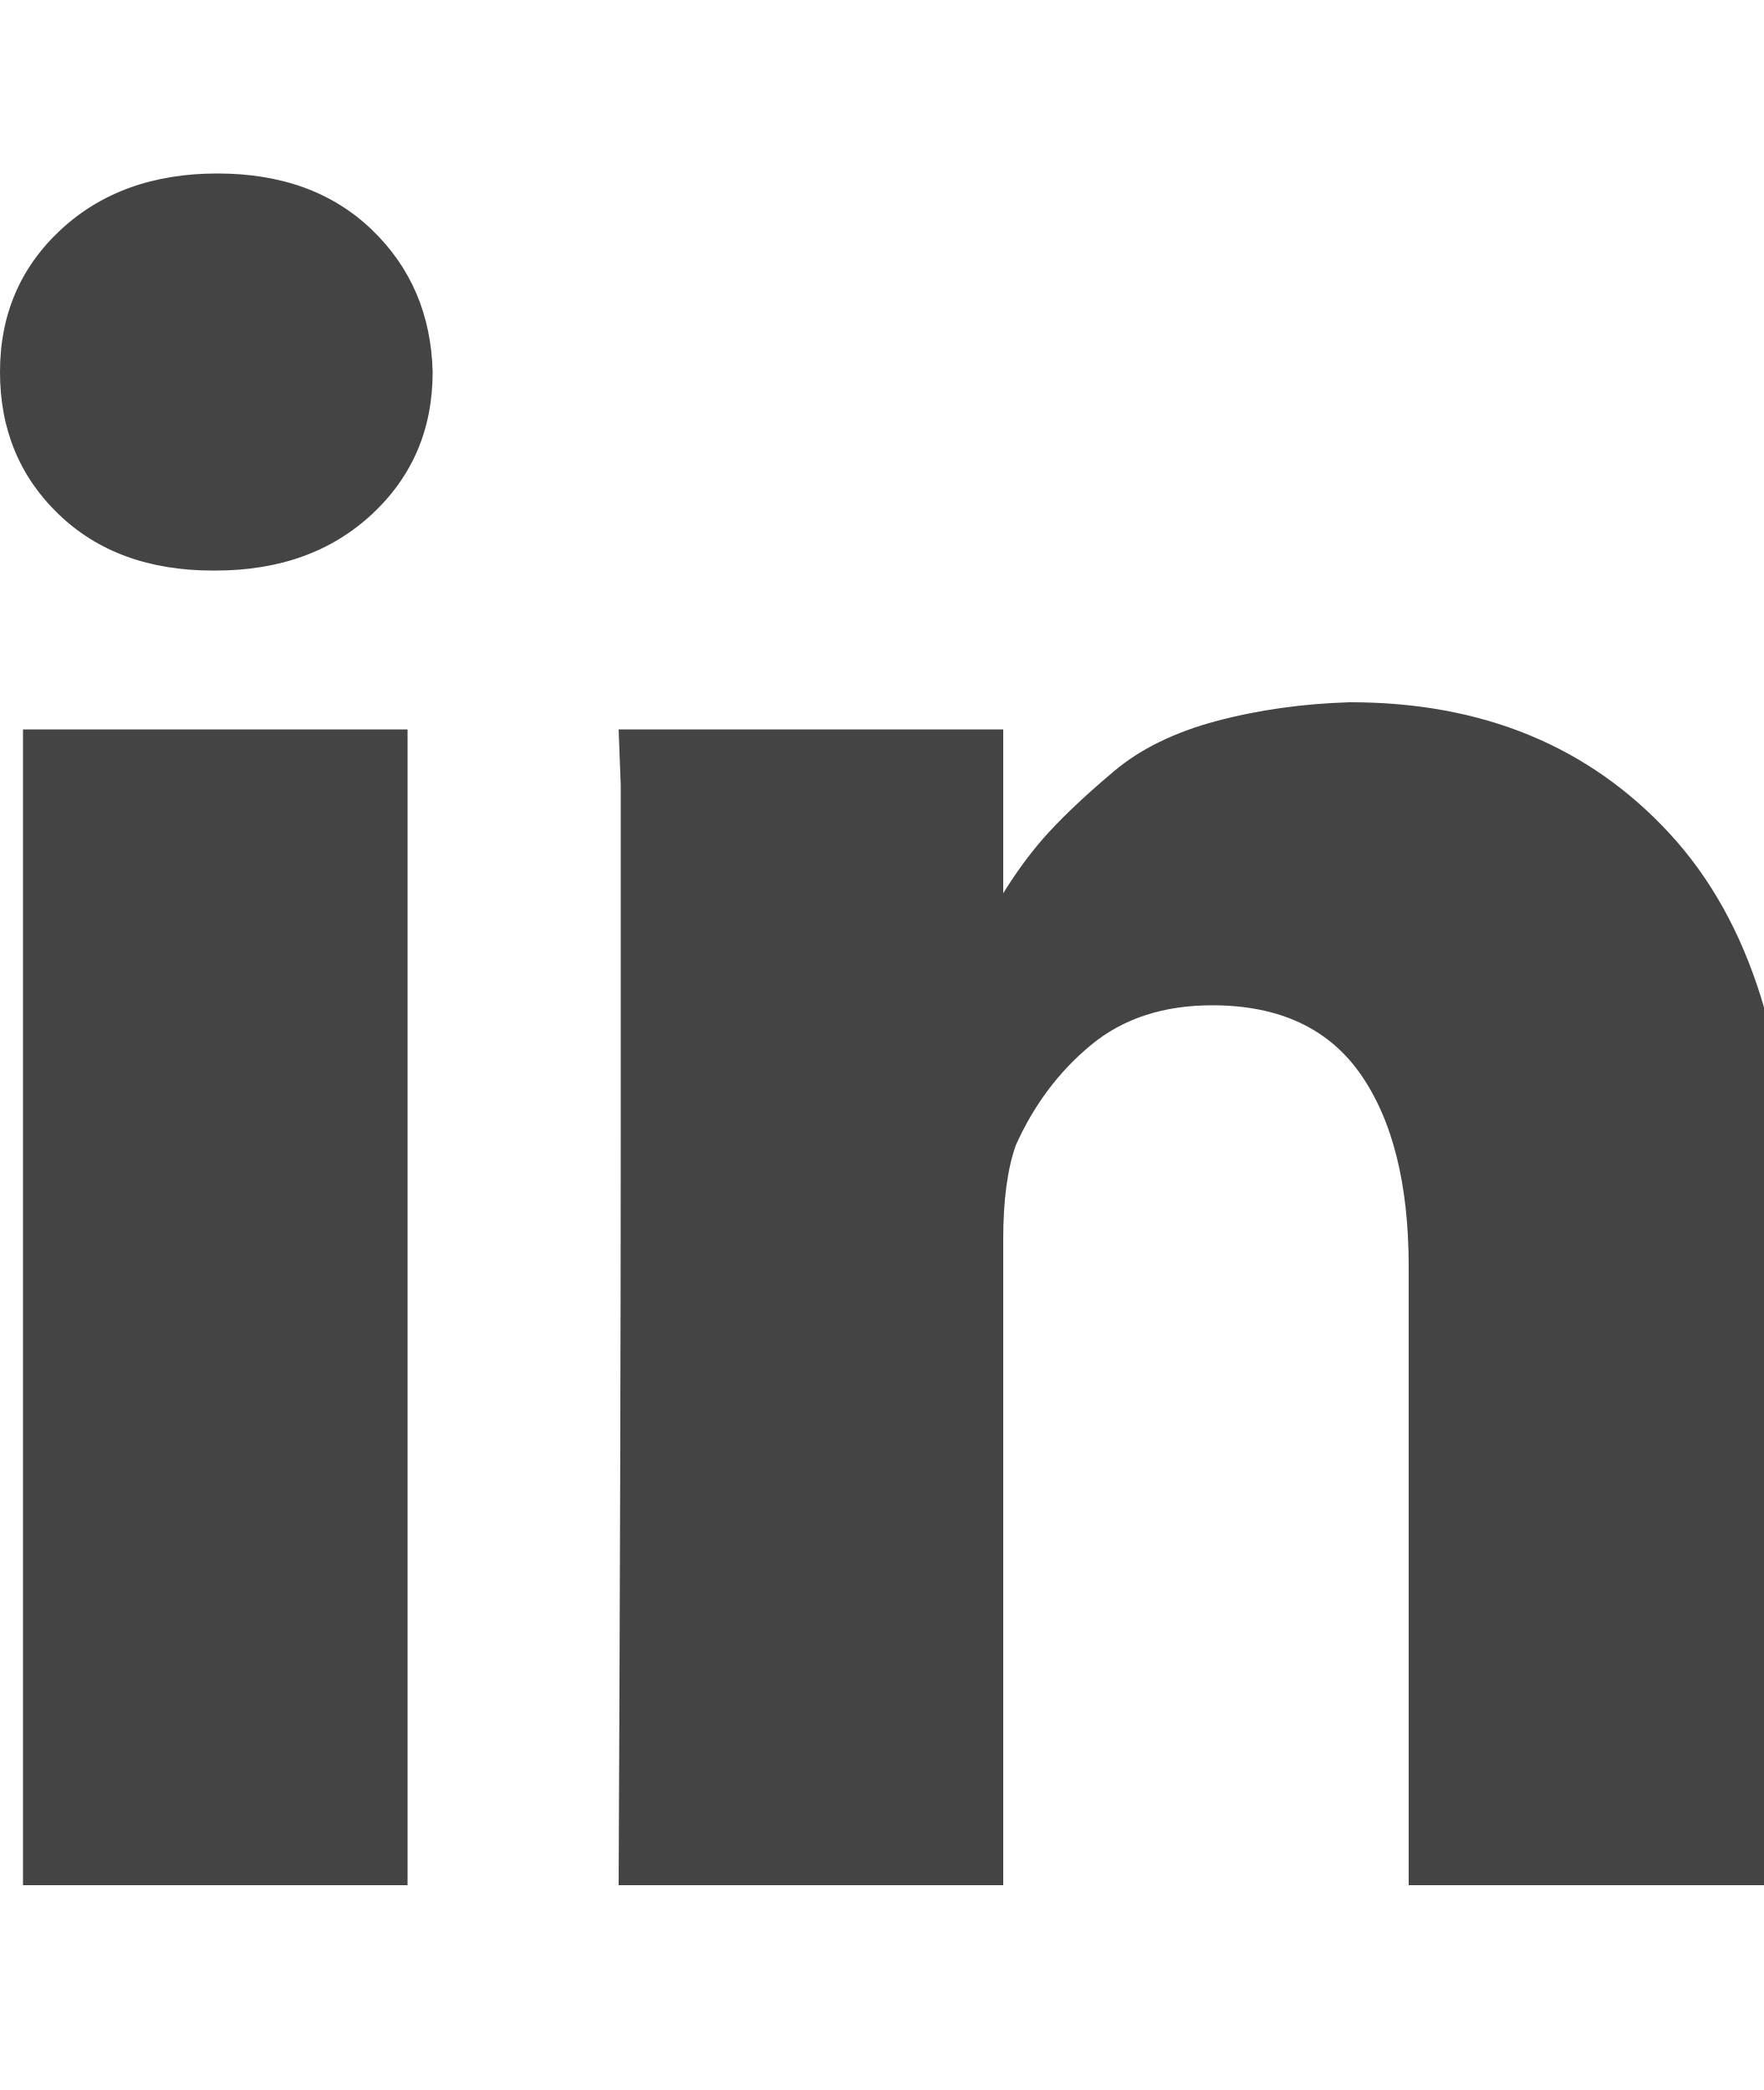
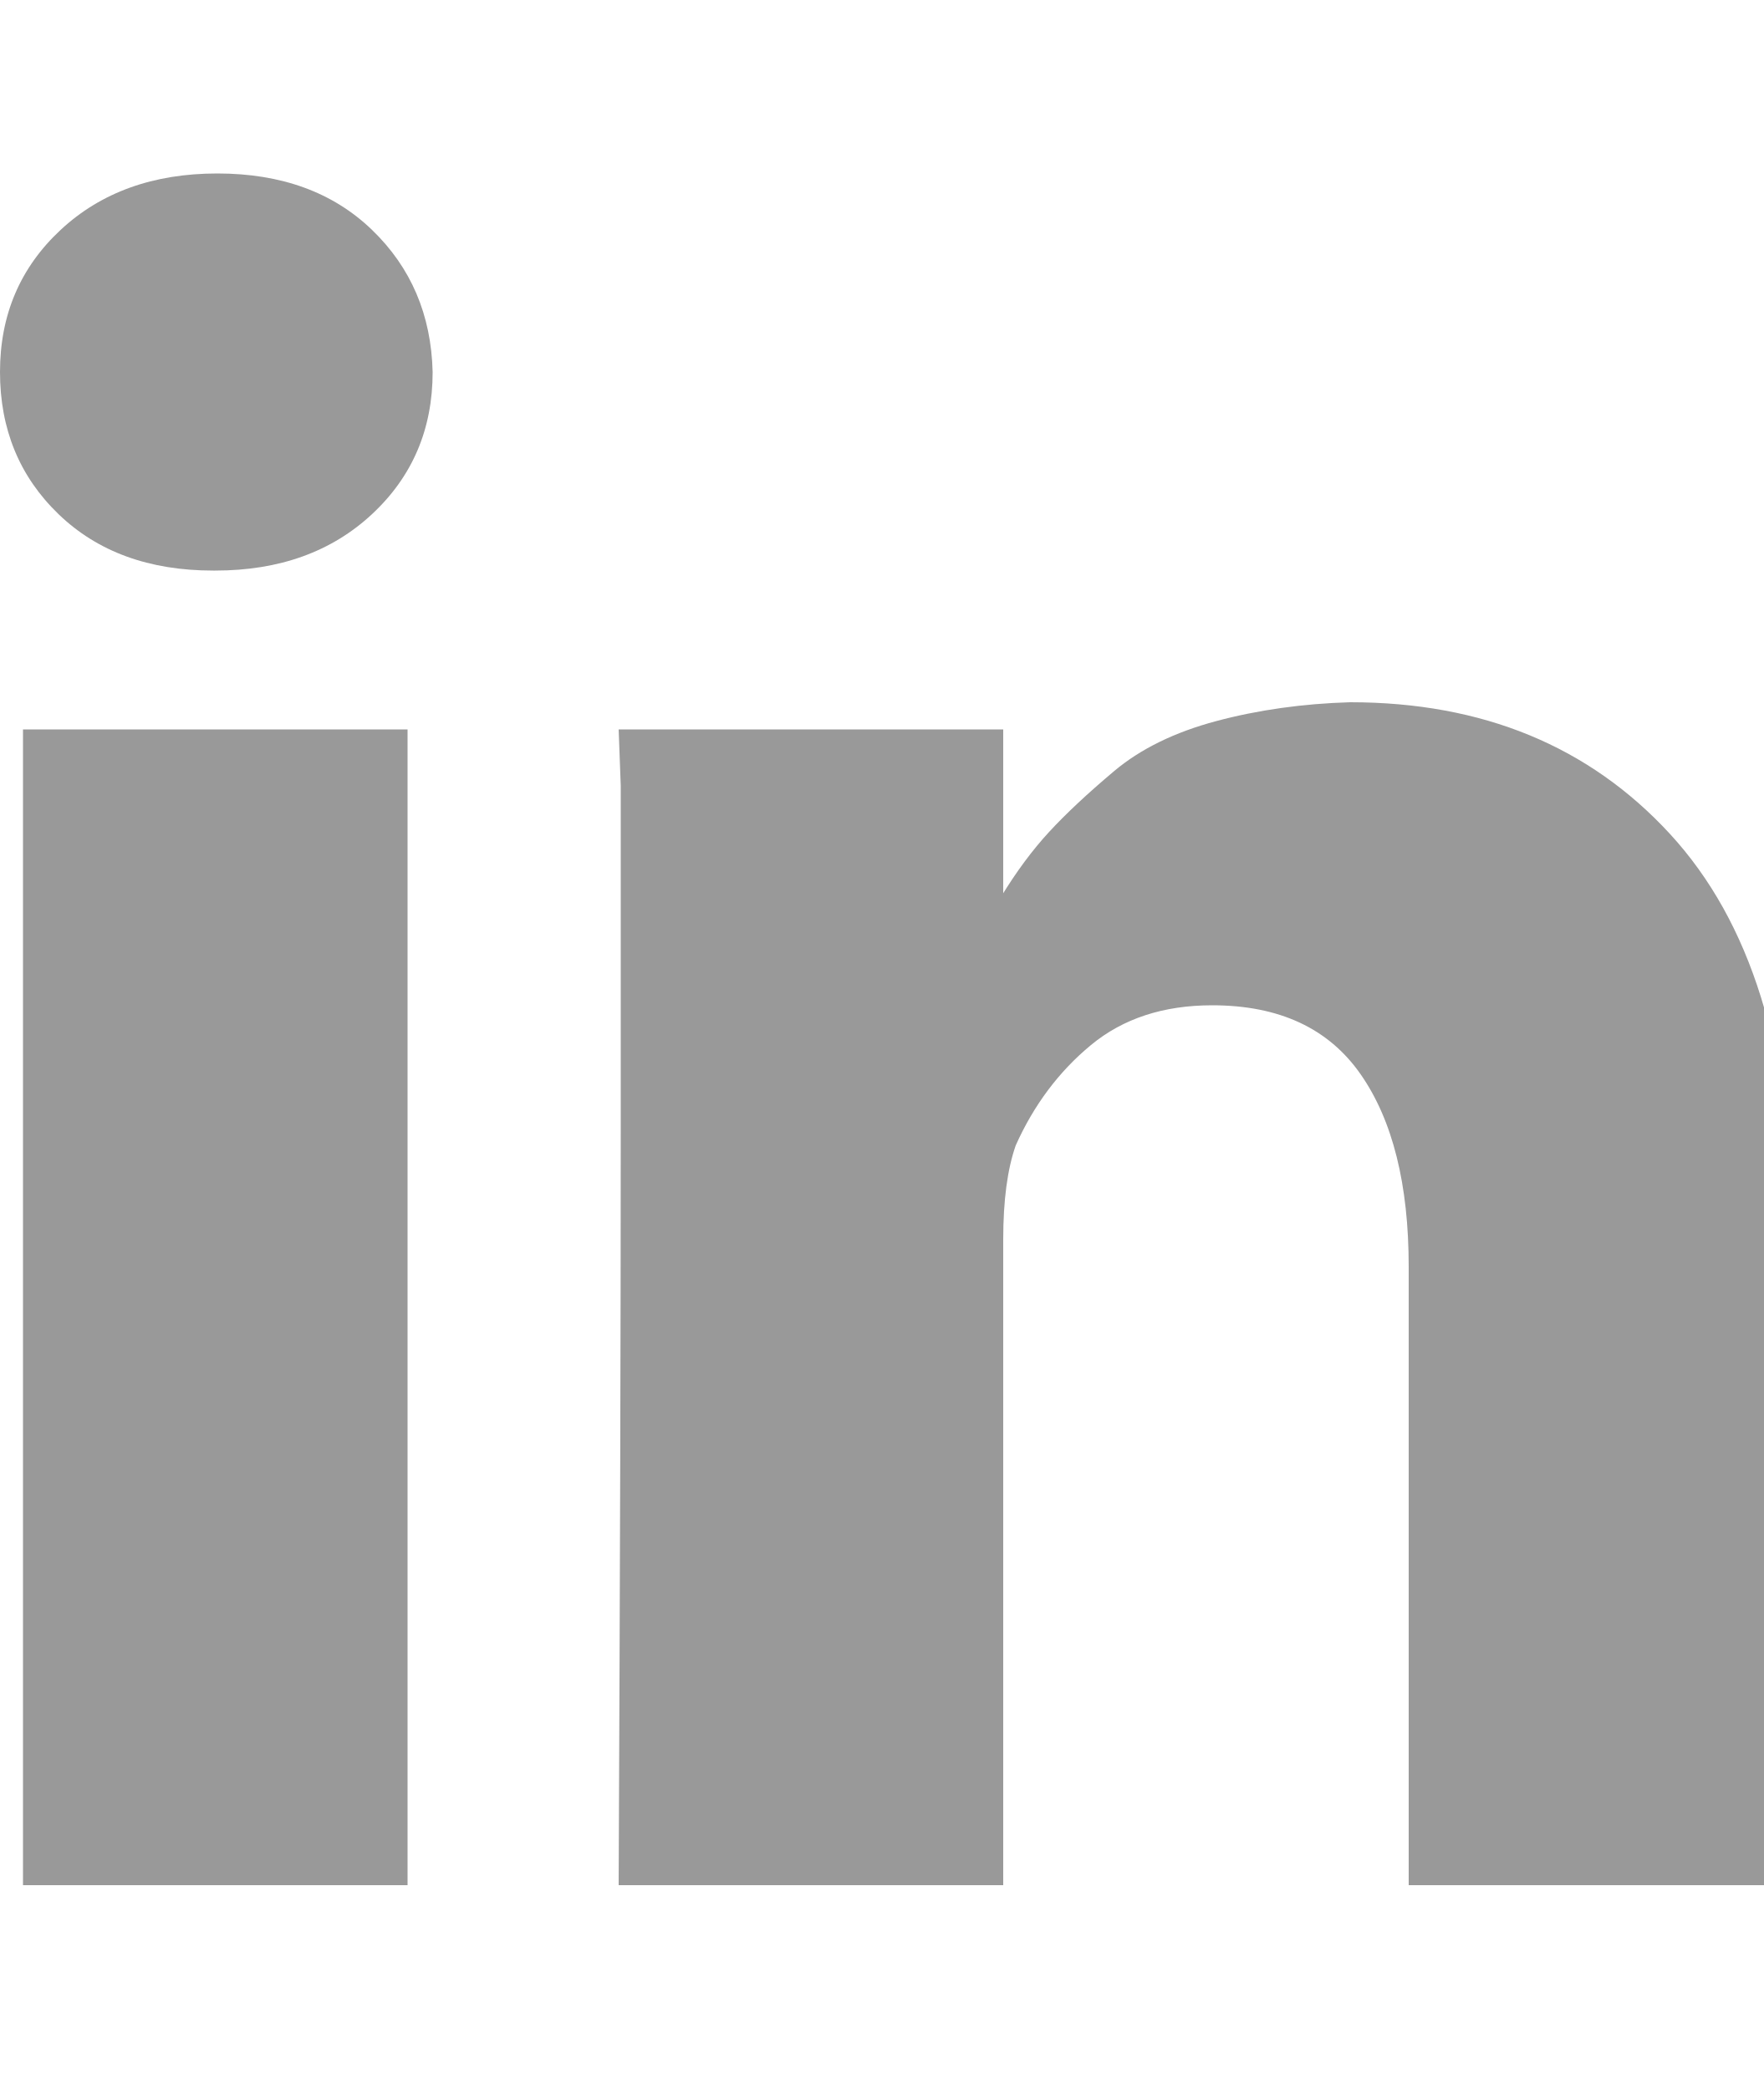
<svg xmlns="http://www.w3.org/2000/svg" version="1.1" width="27" height="32" viewBox="0 0 27 32">
-   <path d="M6.24 11.168v17.696h-5.888v-17.696h5.888zM6.624 5.696q0 1.312-0.928 2.176t-2.4 0.864h-0.032q-1.472 0-2.368-0.864t-0.896-2.176 0.928-2.176 2.4-0.864 2.368 0.864 0.928 2.176zM27.424 18.72v10.144h-5.856v-9.472q0-1.888-0.736-2.944t-2.272-1.056q-1.12 0-1.856 0.608t-1.152 1.536q-0.192 0.544-0.192 1.44v9.888h-5.888q0.032-7.136 0.032-11.552t0-5.28l-0.032-0.864h5.888v2.56h-0.032q0.352-0.576 0.736-0.992t0.992-0.928 1.568-0.768 2.048-0.288q3.040 0 4.896 2.016t1.856 5.952z" fill="#444444" />
+   <path d="M6.24 11.168v17.696h-5.888v-17.696h5.888zM6.624 5.696q0 1.312-0.928 2.176t-2.4 0.864h-0.032q-1.472 0-2.368-0.864t-0.896-2.176 0.928-2.176 2.4-0.864 2.368 0.864 0.928 2.176zM27.424 18.72v10.144h-5.856v-9.472q0-1.888-0.736-2.944t-2.272-1.056q-1.12 0-1.856 0.608t-1.152 1.536q-0.192 0.544-0.192 1.44v9.888h-5.888q0.032-7.136 0.032-11.552t0-5.28l-0.032-0.864h5.888v2.56h-0.032q0.352-0.576 0.736-0.992t0.992-0.928 1.568-0.768 2.048-0.288q3.040 0 4.896 2.016t1.856 5.952z" fill="#999" />
</svg>
